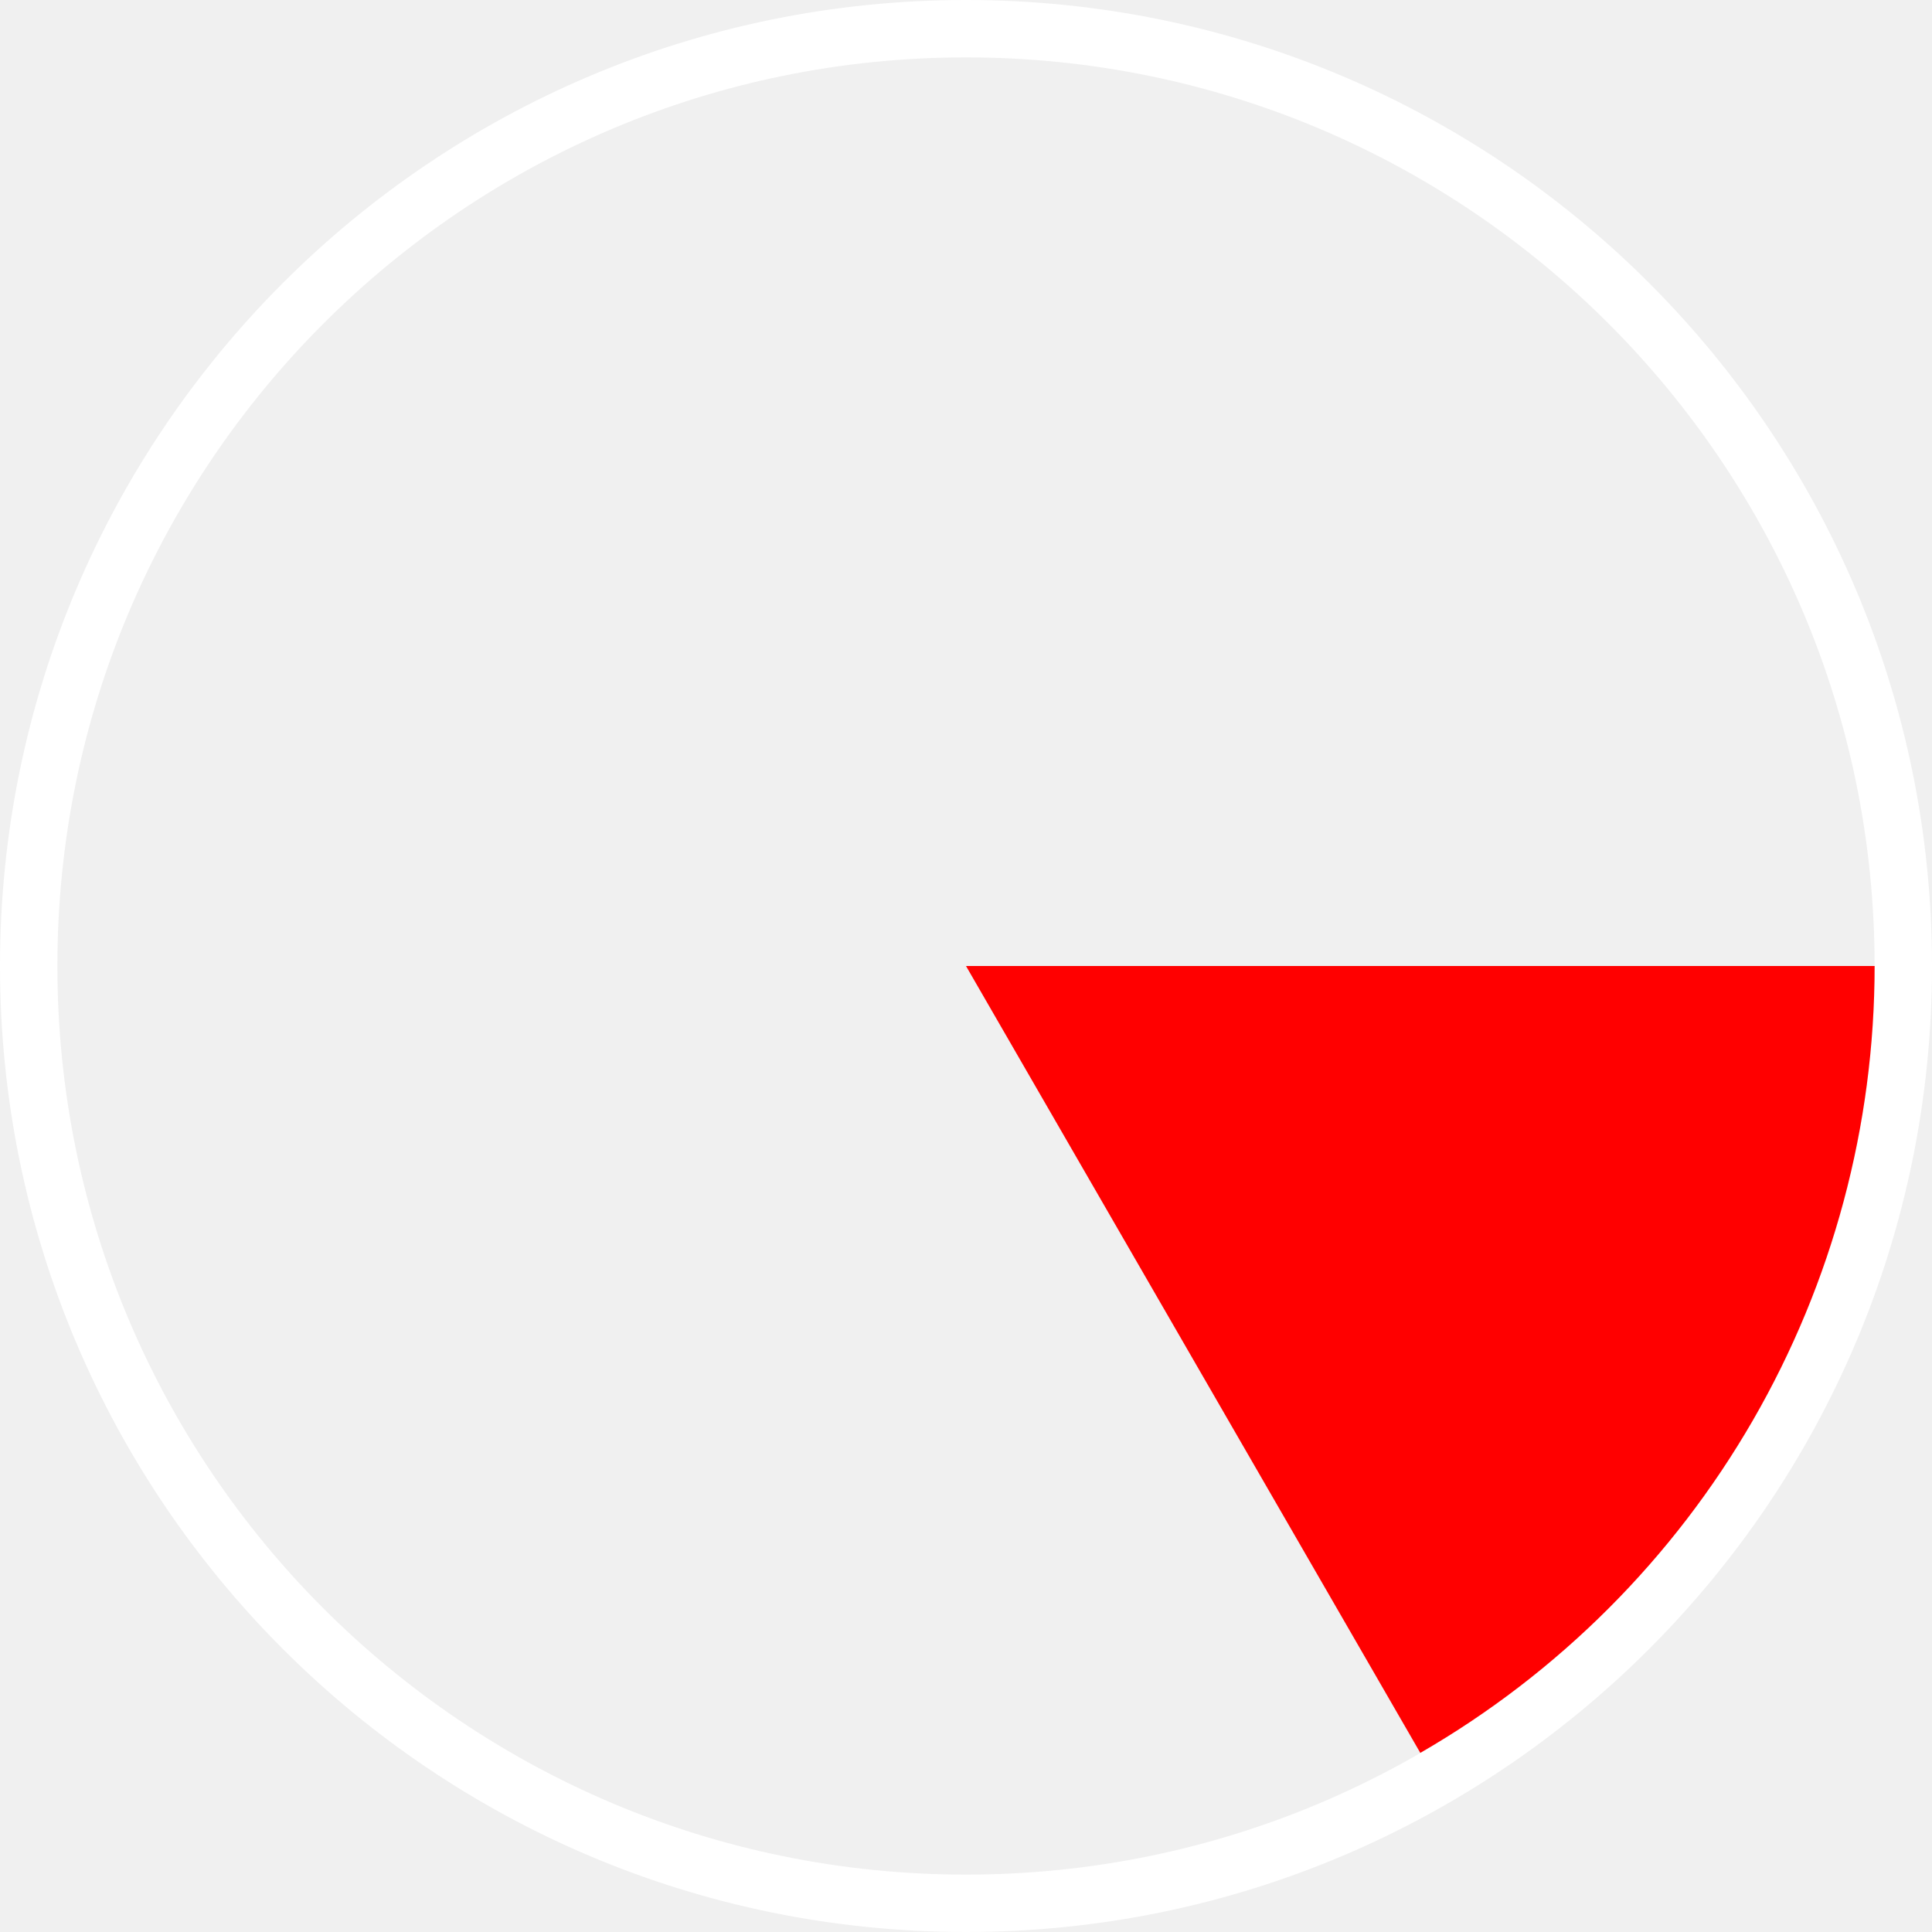
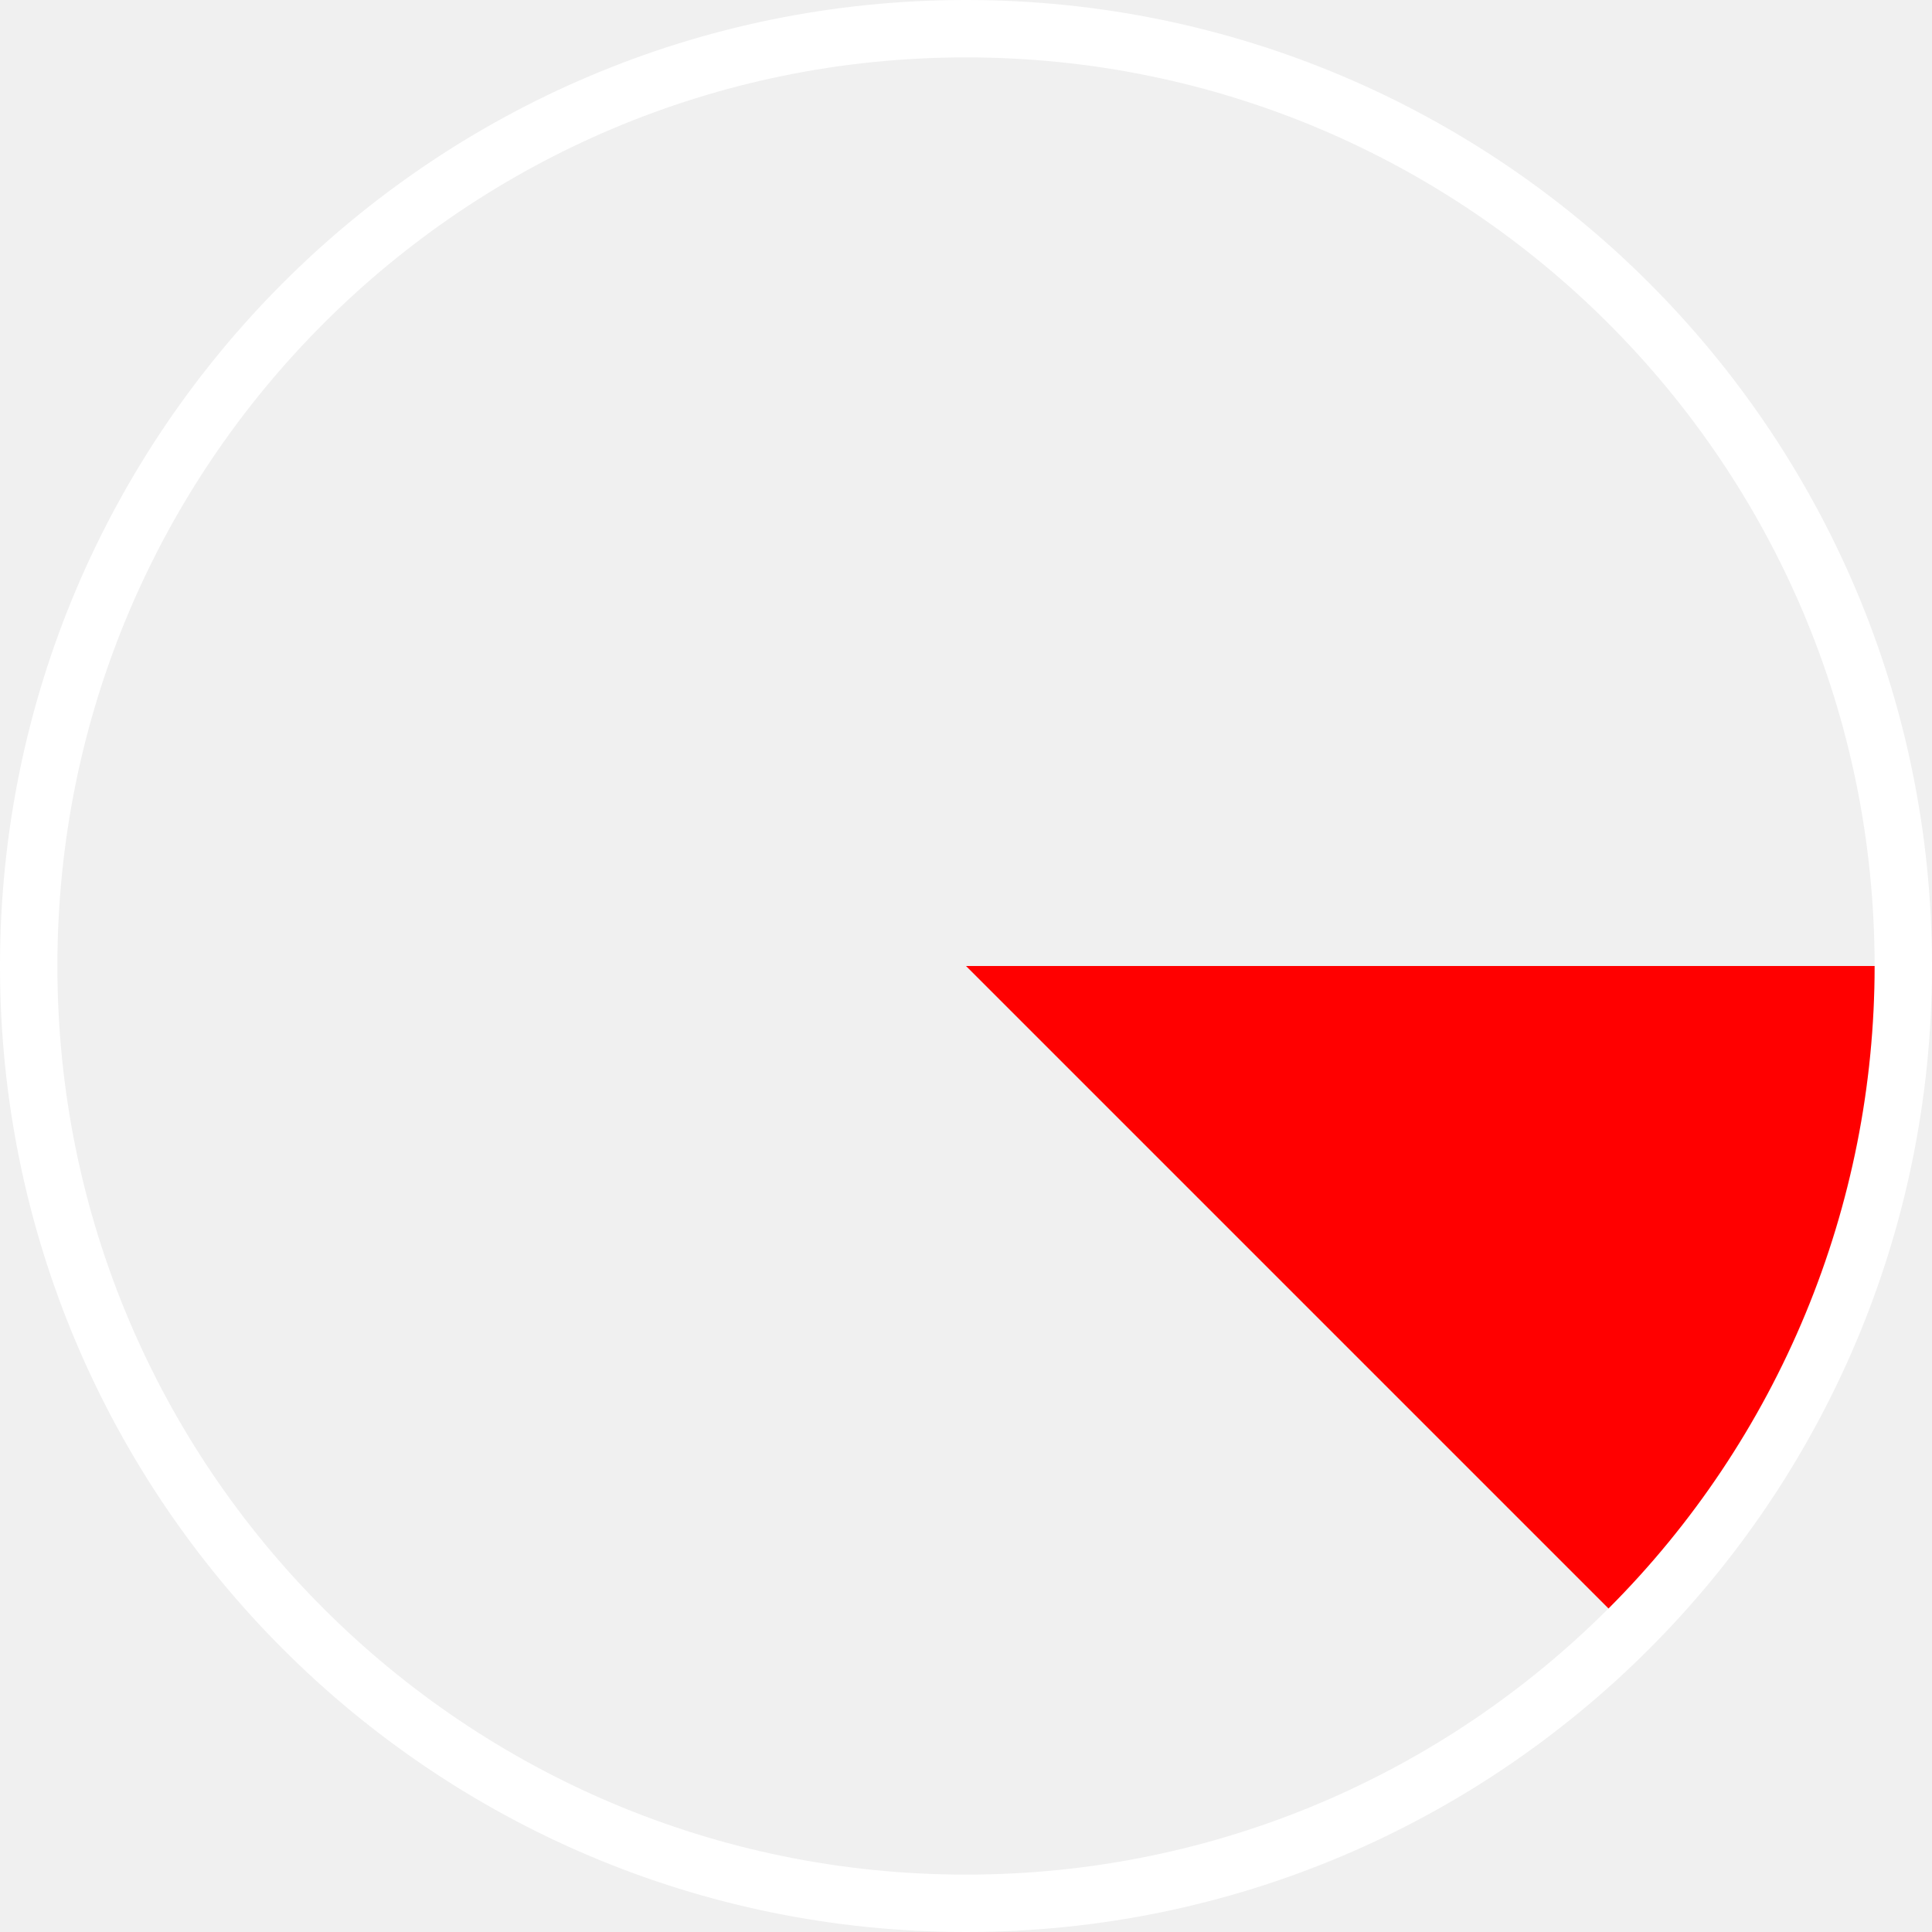
<svg xmlns="http://www.w3.org/2000/svg" width="101" height="101" viewBox="0 0 101 101" fill="none">
  <circle cx="50.5" cy="50.5" r="49" stroke="white" stroke-width="3" />
-   <path d="M98 50.5C98 58.838 95.805 67.029 91.636 74.25C87.467 81.471 81.471 87.467 74.25 91.636L50.5 50.5H98Z" fill="#FF0000" />
+   <path d="M98 50.5C98 56.738 96.771 62.914 94.384 68.677C91.997 74.44 88.498 79.677 84.088 84.088L50.5 50.5H98Z" fill="#FF0000" />
</svg>
